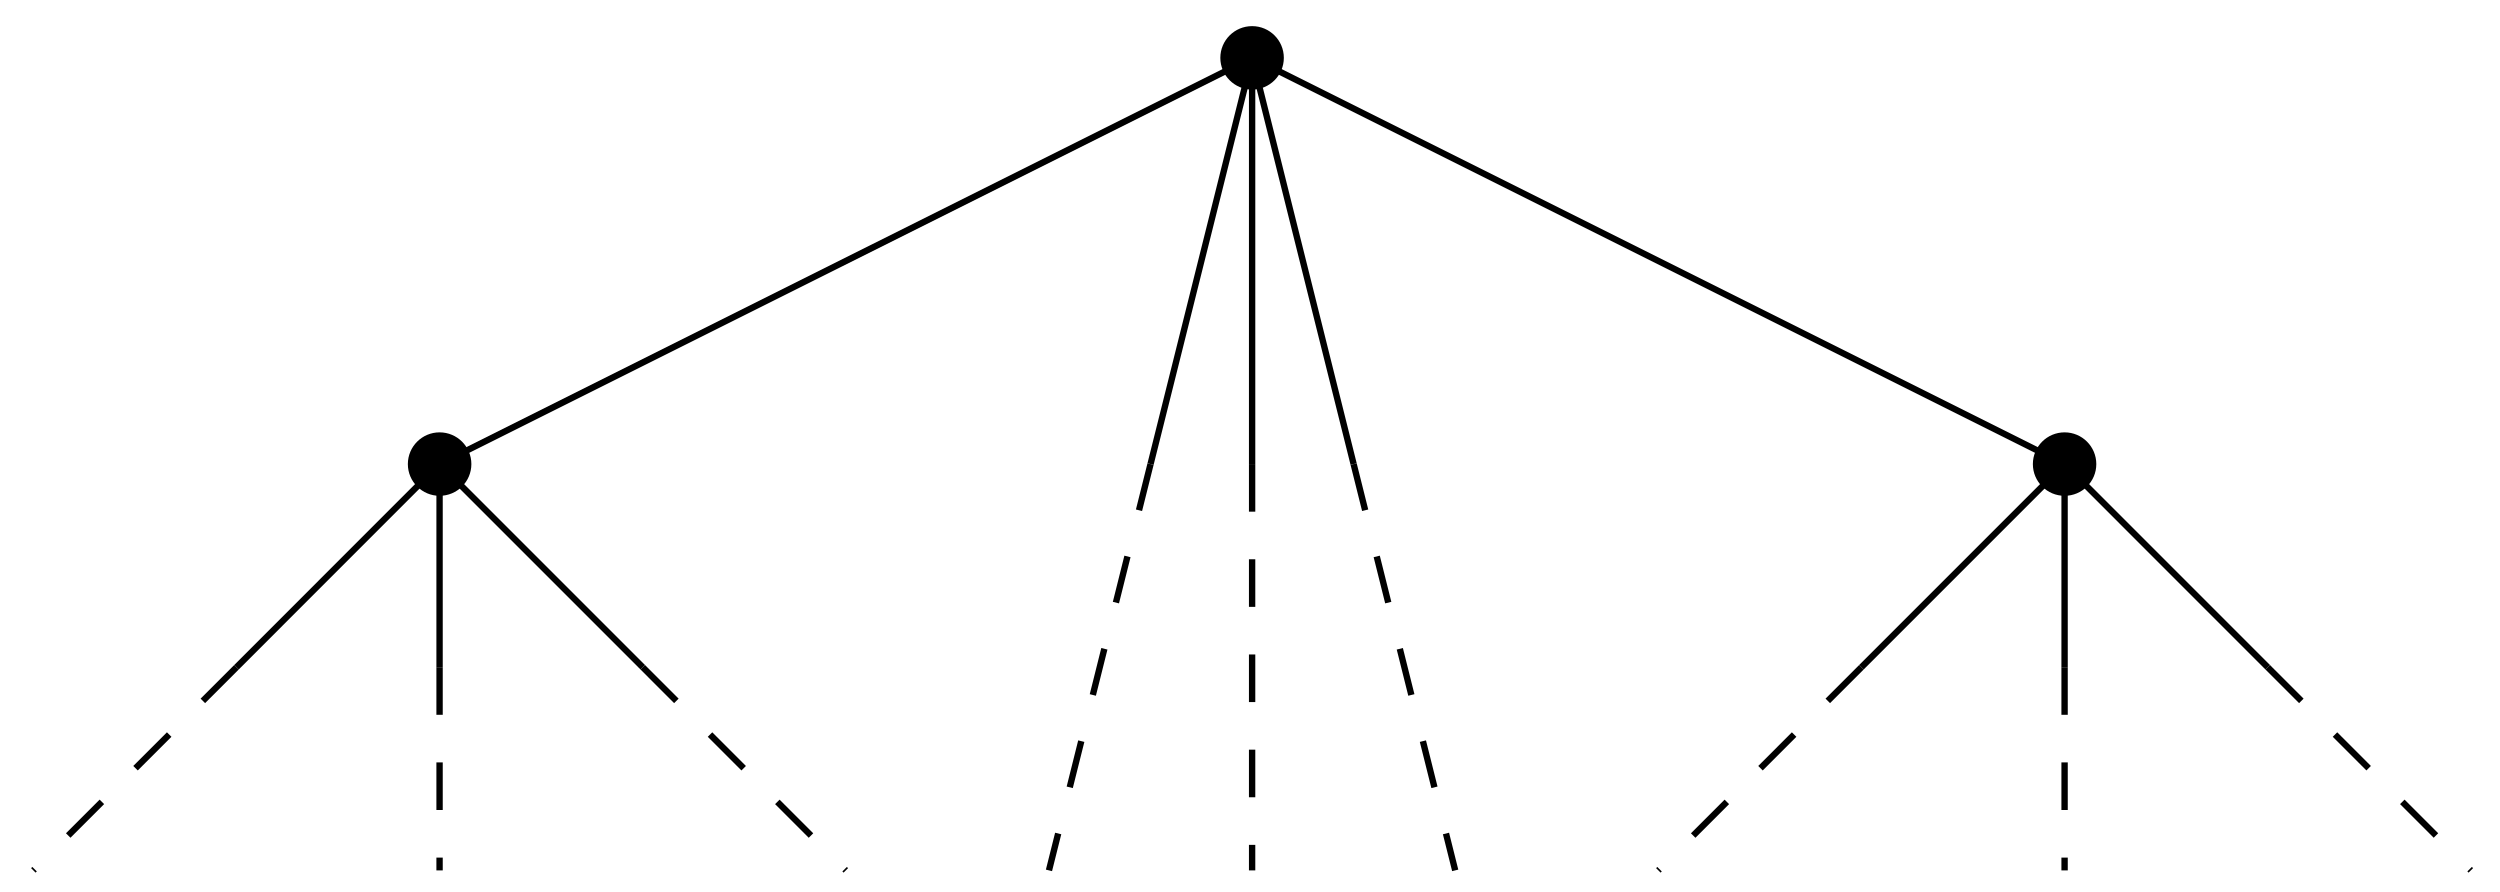
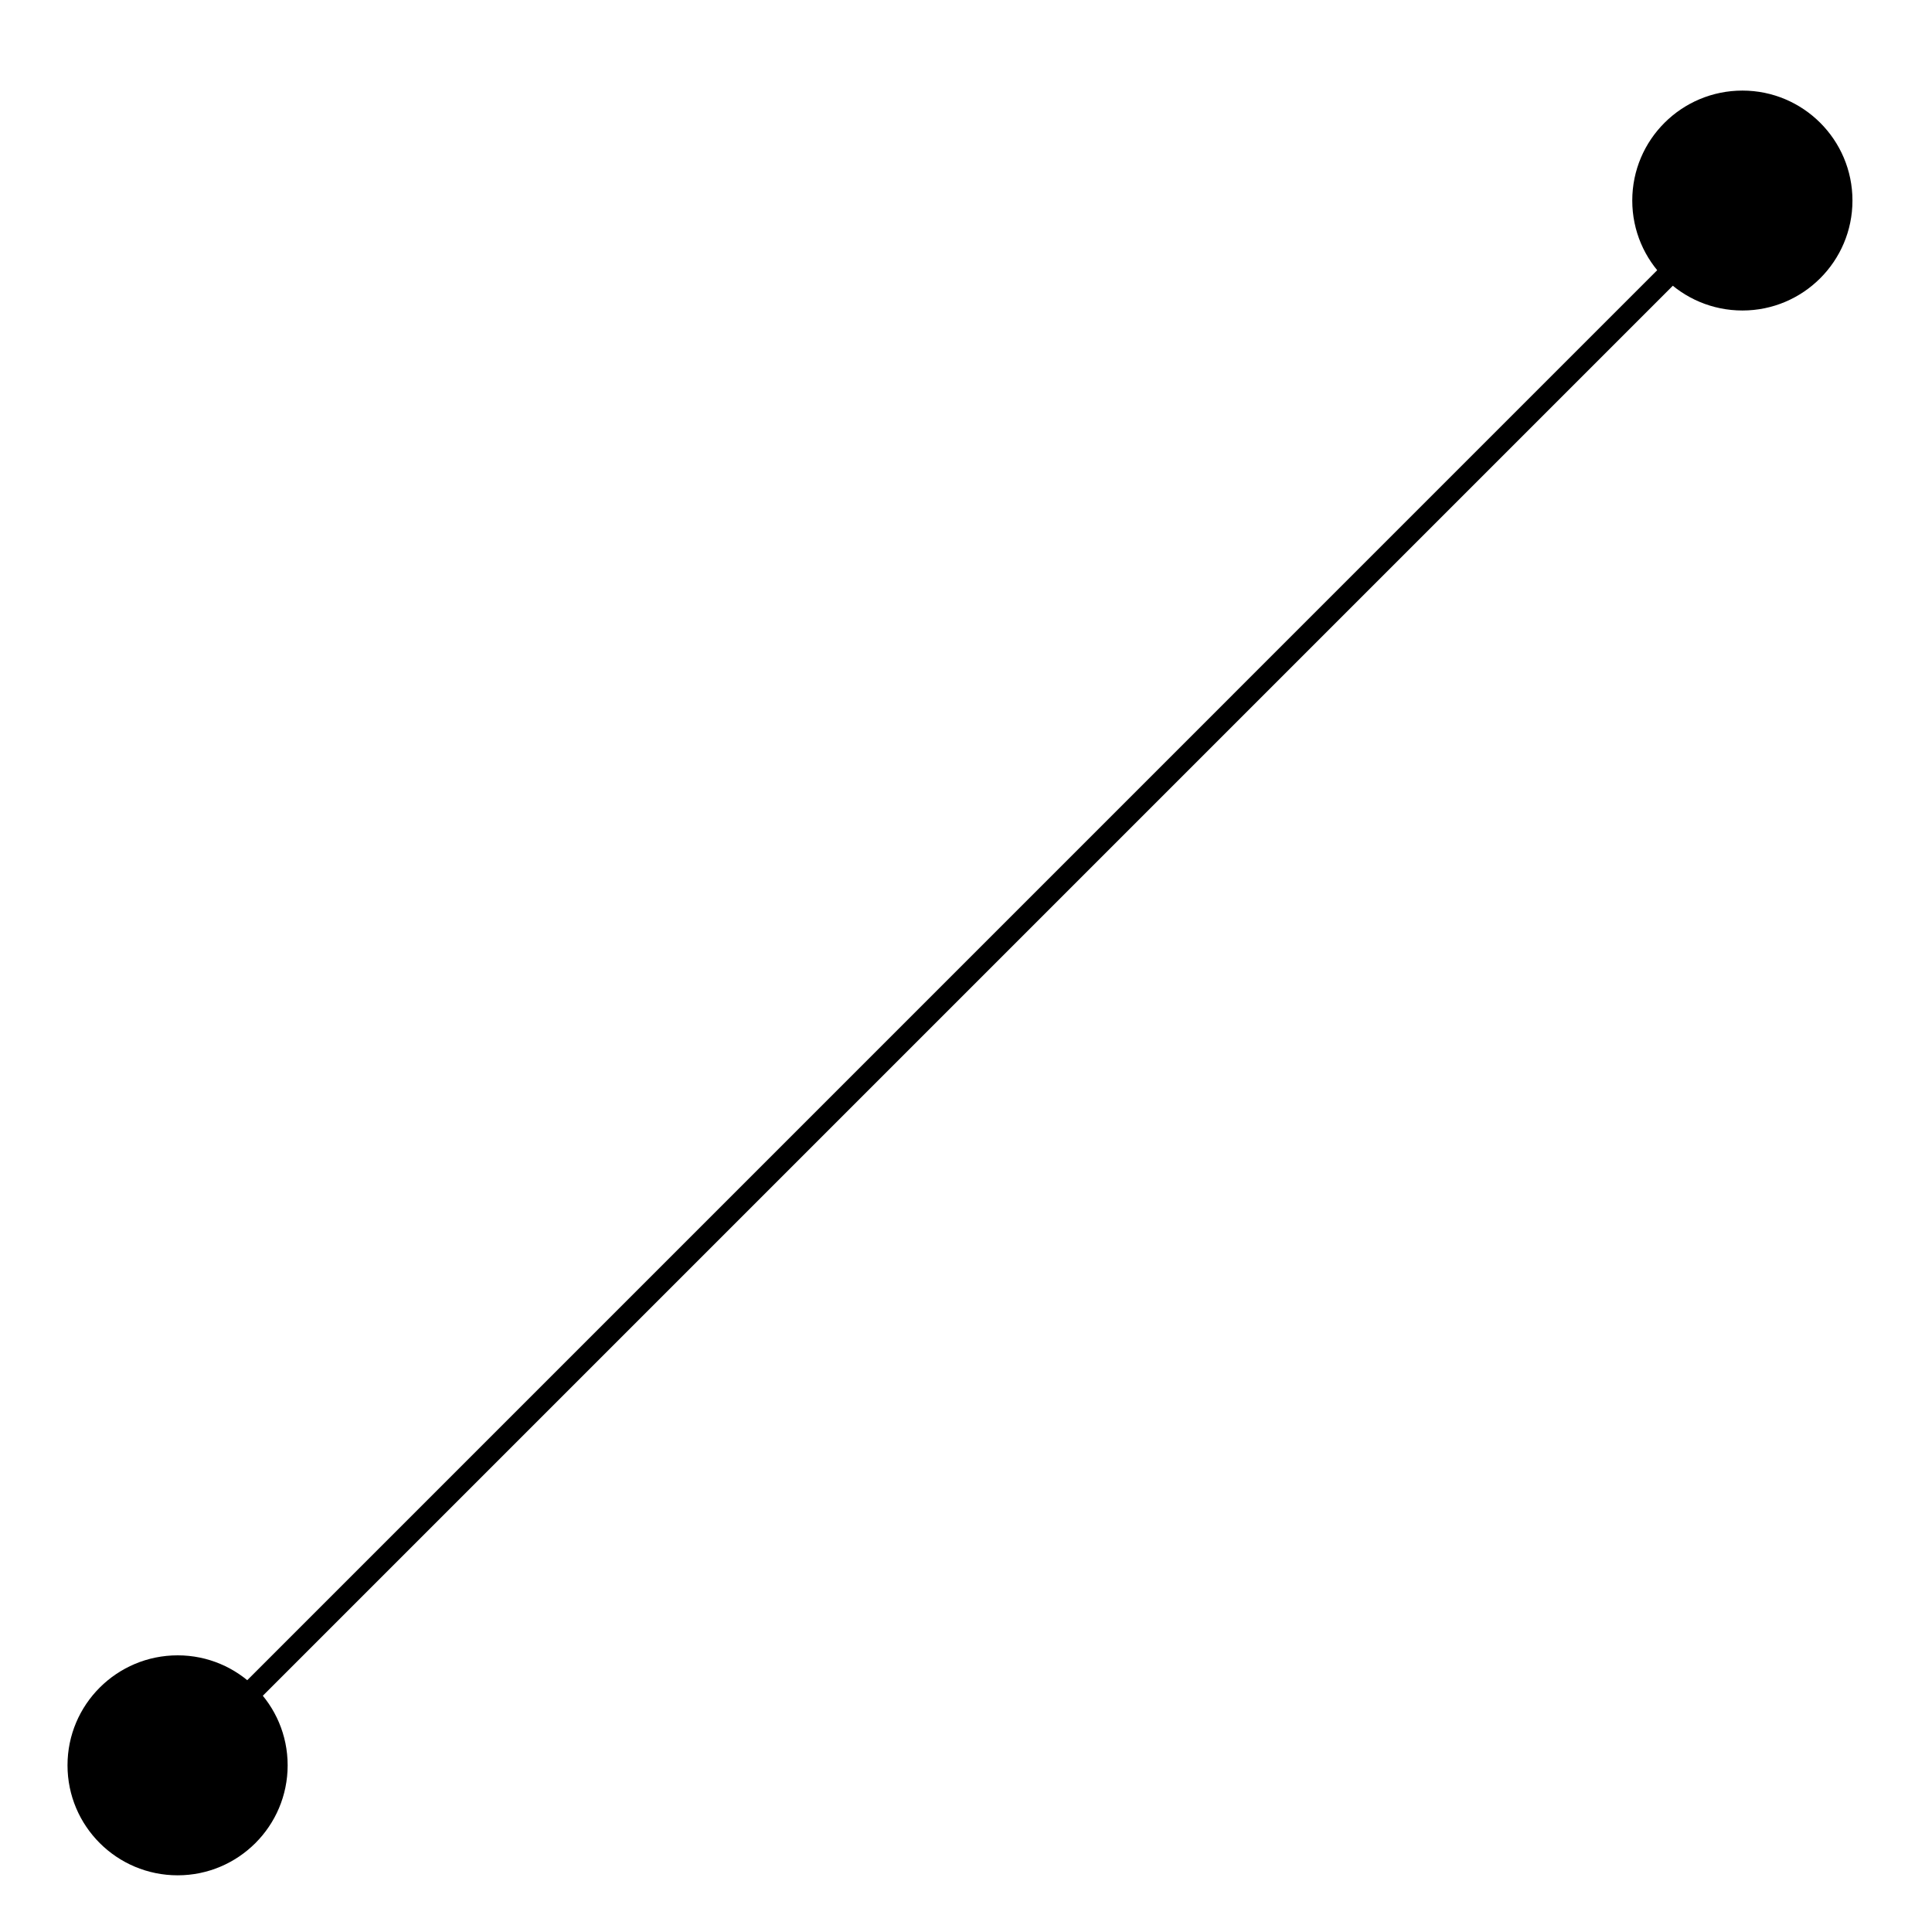
- <svg xmlns="http://www.w3.org/2000/svg" width="157pt" height="56pt" viewBox="0 0 157 56" version="1.1">
+ <svg xmlns="http://www.w3.org/2000/svg" width="35pt" height="35pt" viewBox="0 0 35 35" version="1.1">
  <g id="surface1">
-     <path style="fill:none;stroke-width:0.399;stroke-linecap:butt;stroke-linejoin:miter;stroke:rgb(0%,0%,0%);stroke-opacity:1;stroke-miterlimit:10;" d="M -51.026 0.001 L 0.002 25.511 L 51.025 0.001 " transform="matrix(1,0,0,-1.00006,78.631,29.14521)" />
-     <path style=" stroke:none;fill-rule:nonzero;fill:rgb(0%,0%,0%);fill-opacity:1;" d="M 29.602 29.145 C 29.602 28.043 28.707 27.152 27.605 27.152 C 26.508 27.152 25.613 28.043 25.613 29.145 C 25.613 30.246 26.508 31.137 27.605 31.137 C 28.707 31.137 29.602 30.246 29.602 29.145 Z M 29.602 29.145 " />
-     <path style=" stroke:none;fill-rule:nonzero;fill:rgb(0%,0%,0%);fill-opacity:1;" d="M 80.625 3.633 C 80.625 2.531 79.73 1.641 78.633 1.641 C 77.531 1.641 76.637 2.531 76.637 3.633 C 76.637 4.73 77.531 5.625 78.633 5.625 C 79.73 5.625 80.625 4.73 80.625 3.633 Z M 80.625 3.633 " />
-     <path style=" stroke:none;fill-rule:nonzero;fill:rgb(0%,0%,0%);fill-opacity:1;" d="M 131.648 29.145 C 131.648 28.043 130.754 27.152 129.656 27.152 C 128.555 27.152 127.664 28.043 127.664 29.145 C 127.664 30.246 128.555 31.137 129.656 31.137 C 130.754 31.137 131.648 30.246 131.648 29.145 Z M 131.648 29.145 " />
-     <path style="fill:none;stroke-width:0.399;stroke-linecap:butt;stroke-linejoin:miter;stroke:rgb(0%,0%,0%);stroke-opacity:1;stroke-miterlimit:10;" d="M -51.026 0.001 L -63.779 -12.756 M -51.026 0.001 L -51.026 -12.756 M -51.026 0.001 L -38.268 -12.756 " transform="matrix(1,0,0,-1.00006,78.631,29.14521)" />
-     <path style="fill:none;stroke-width:0.399;stroke-linecap:butt;stroke-linejoin:miter;stroke:rgb(0%,0%,0%);stroke-opacity:1;stroke-dasharray:2.989,2.989;stroke-miterlimit:10;" d="M -63.779 -12.756 L -76.537 -25.513 M -51.026 -12.756 L -51.026 -25.513 M -38.268 -12.756 L -25.514 -25.513 " transform="matrix(1,0,0,-1.00006,78.631,29.14521)" />
-     <path style="fill:none;stroke-width:0.399;stroke-linecap:butt;stroke-linejoin:miter;stroke:rgb(0%,0%,0%);stroke-opacity:1;stroke-miterlimit:10;" d="M 51.025 0.001 L 63.779 -12.756 M 51.025 0.001 L 51.025 -12.756 M 51.025 0.001 L 38.267 -12.756 " transform="matrix(1,0,0,-1.00006,78.631,29.14521)" />
-     <path style="fill:none;stroke-width:0.399;stroke-linecap:butt;stroke-linejoin:miter;stroke:rgb(0%,0%,0%);stroke-opacity:1;stroke-dasharray:2.989,2.989;stroke-miterlimit:10;" d="M 63.779 -12.756 L 76.537 -25.513 M 51.025 -12.756 L 51.025 -25.513 M 38.267 -12.756 L 25.514 -25.513 " transform="matrix(1,0,0,-1.00006,78.631,29.14521)" />
-     <path style="fill:none;stroke-width:0.399;stroke-linecap:butt;stroke-linejoin:miter;stroke:rgb(0%,0%,0%);stroke-opacity:1;stroke-miterlimit:10;" d="M 0.002 25.511 L -6.377 0.001 M 0.002 25.511 L 0.002 0.001 M 0.002 25.511 L 6.377 0.001 " transform="matrix(1,0,0,-1.00006,78.631,29.14521)" />
-     <path style="fill:none;stroke-width:0.399;stroke-linecap:butt;stroke-linejoin:miter;stroke:rgb(0%,0%,0%);stroke-opacity:1;stroke-dasharray:2.989,2.989;stroke-miterlimit:10;" d="M -6.377 0.001 L -12.756 -25.513 M 0.002 0.001 L 0.002 -25.513 M 6.377 0.001 L 12.756 -25.513 " transform="matrix(1,0,0,-1.00006,78.631,29.14521)" />
+     <path style="fill:none;stroke-width:0.399;stroke-linecap:butt;stroke-linejoin:miter;stroke:rgb(0%,0%,0%);stroke-opacity:1;stroke-miterlimit:10;" d="M -14.172 -14.173 L 14.175 14.173 " transform="matrix(1.00003,0,0,-1.00008,17.39101,17.80671)" />
+     <path style=" stroke:none;fill-rule:nonzero;fill:rgb(0%,0%,0%);fill-opacity:1;" d="M 5.211 31.98 C 5.211 30.879 4.316 29.988 3.219 29.988 C 2.117 29.988 1.223 30.879 1.223 31.98 C 1.223 33.082 2.117 33.973 3.219 33.973 C 4.316 33.973 5.211 33.082 5.211 31.98 Z M 5.211 31.98 " />
+     <path style=" stroke:none;fill-rule:nonzero;fill:rgb(0%,0%,0%);fill-opacity:1;" d="M 33.559 3.633 C 33.559 2.531 32.664 1.641 31.566 1.641 C 30.465 1.641 29.57 2.531 29.57 3.633 C 29.57 4.734 30.465 5.625 31.566 5.625 C 32.664 5.625 33.559 4.734 33.559 3.633 Z M 33.559 3.633 " />
  </g>
</svg>
